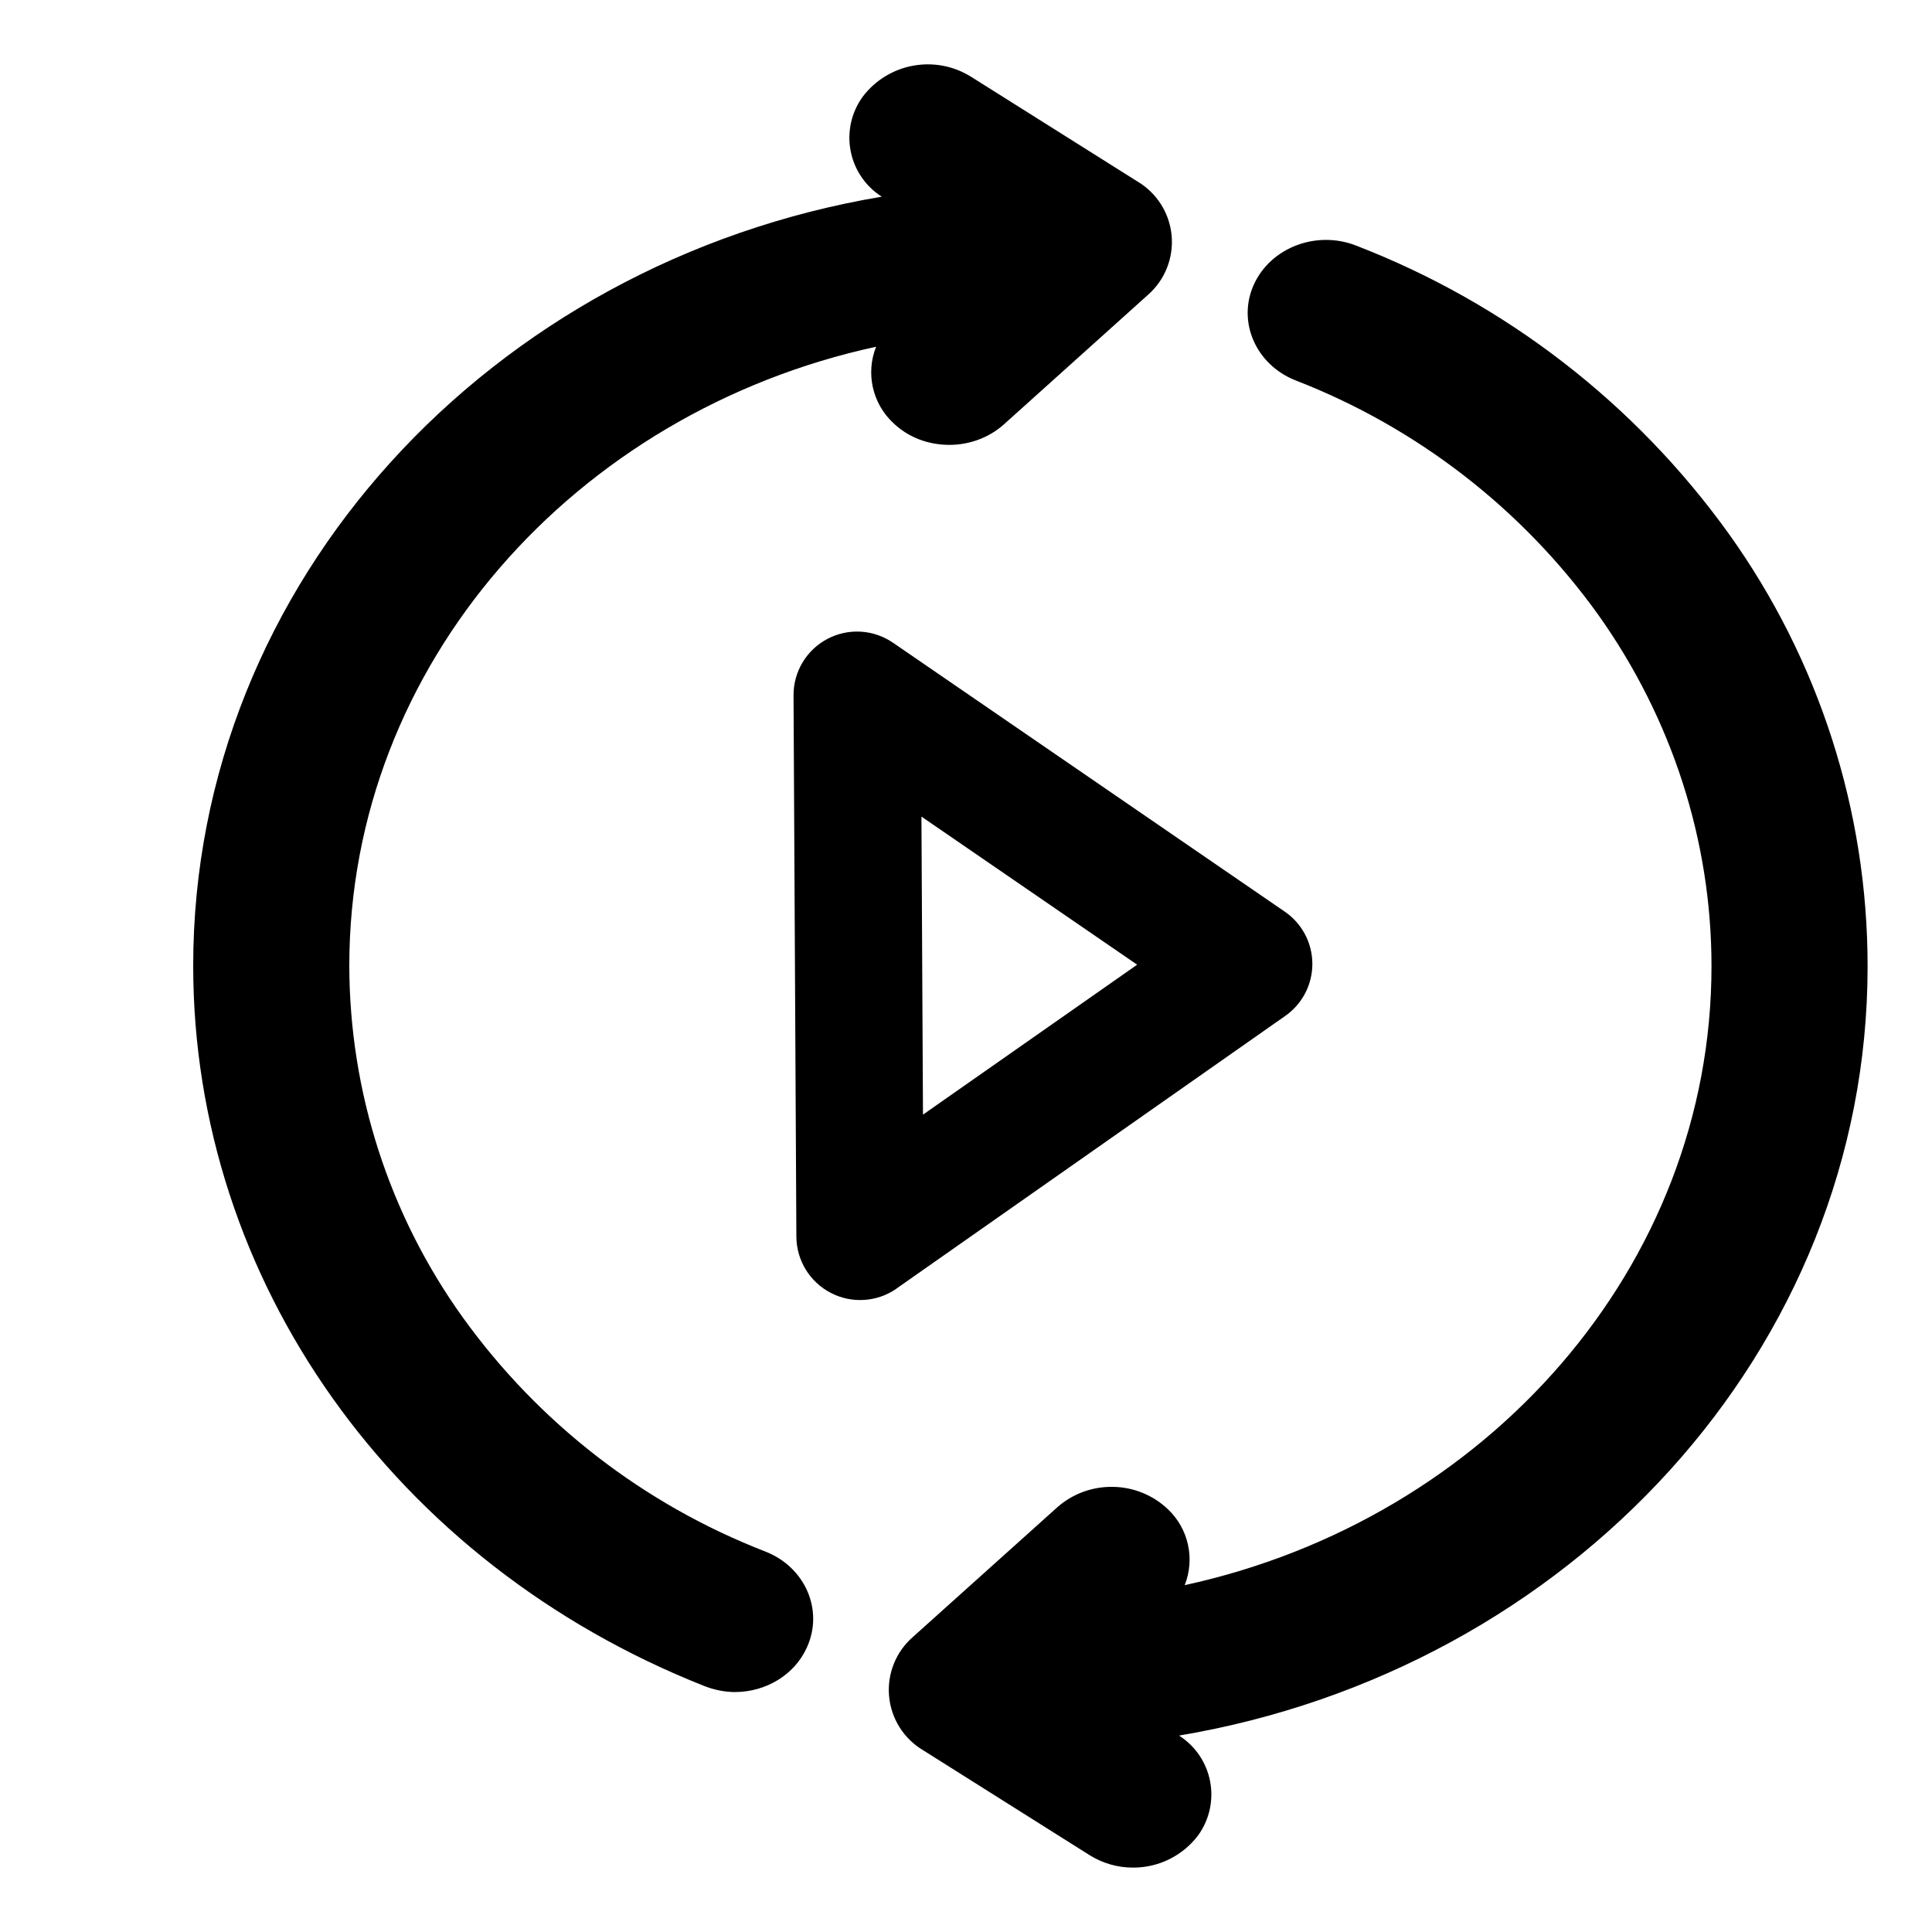
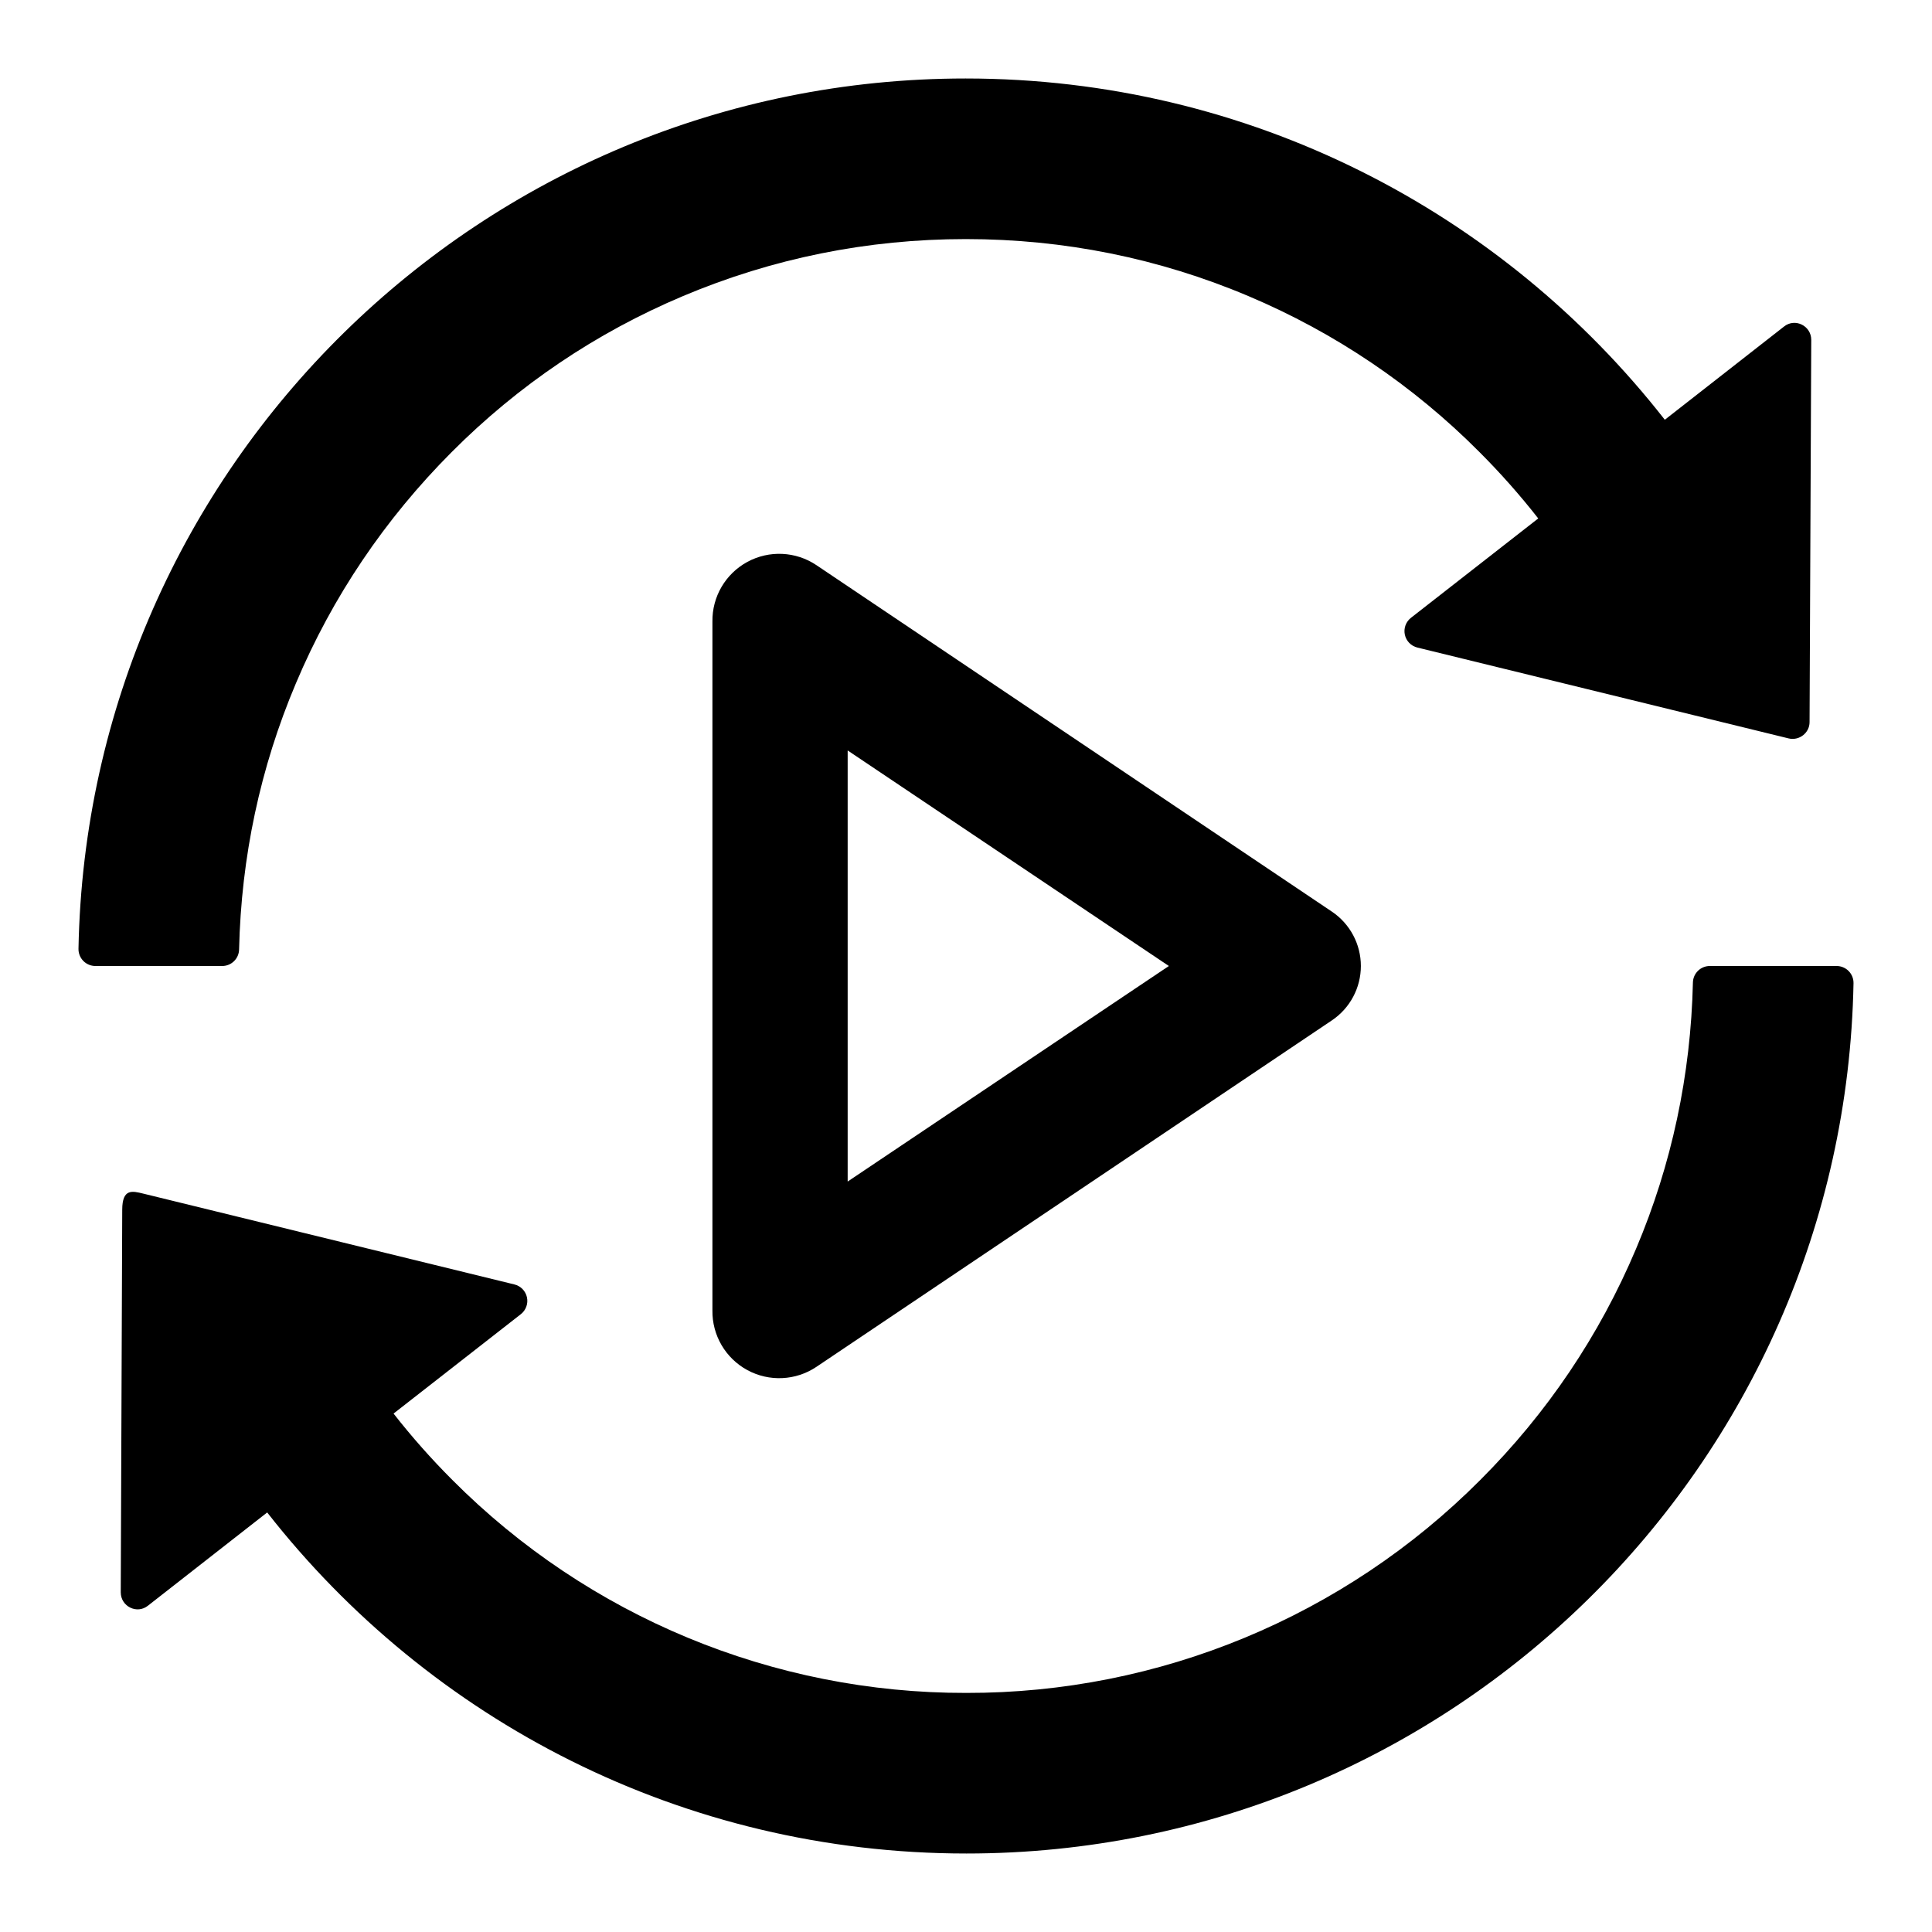
- <svg xmlns="http://www.w3.org/2000/svg" t="1788827782837" class="icon" viewBox="0 0 1024 1024" version="1.1" p-id="24198" width="200" height="200">
-   <path d="M474.999 683.076l206.165-144.589a33.587 33.587 0 0 0-0.41-55.433L473.293 340.651a33.655 33.655 0 0 0-52.702 27.921l1.502 286.993a33.792 33.792 0 0 0 52.975 27.511zM602.795 511.249L489.199 590.78 488.38 432.811l114.347 78.507z" p-id="24199" />
-   <path d="M718.985 130.253c-21.094-8.397-45.466 0.887-54.409 20.548s1.024 42.462 22.05 50.79a355.874 355.874 0 0 1 160.427 124.177c39.253 55.228 60.075 120.013 60.075 186.3 0 159.471-119.467 293.41-279.211 328.09a36.727 36.727 0 0 0-8.943-40.277 43.008 43.008 0 0 0-29.15-11.81 43.281 43.281 0 0 0-29.559 10.923l-76.459 68.676a37.205 37.205 0 0 0 5.598 60.075l88.064 55.501a43.145 43.145 0 0 0 23.074 6.622 43.008 43.008 0 0 0 34.475-17.067 37.001 37.001 0 0 0-10.103-52.907C832.171 885.077 989.867 715.435 989.867 512.205a393.83 393.83 0 0 0-73.523-229.239 437.18 437.18 0 0 0-197.359-152.713z m-313.344 692.087a356.011 356.011 0 0 1-160.427-124.177 320.717 320.717 0 0 1-60.075-186.3c0-159.471 119.467-293.41 279.211-328.09a36.727 36.727 0 0 0 8.943 40.277c8.192 7.919 18.91 11.742 29.901 11.742 10.24 0 20.685-3.55 28.809-10.786l76.459-68.745a37.274 37.274 0 0 0-5.598-60.075L514.799 40.755a43.281 43.281 0 0 0-57.549 10.513 37.001 37.001 0 0 0 10.103 52.975C260.096 139.059 102.4 308.565 102.4 511.863c0 166.912 106.496 316.757 271.019 381.815 5.325 2.048 10.786 3.14 16.111 3.14 16.111 0 31.539-8.875 38.161-23.689 8.943-19.661-0.819-42.462-22.05-50.79z" p-id="24200" />
+ <svg xmlns="http://www.w3.org/2000/svg" viewBox="0 0 1024 1024" fill="currentColor" data-adqt-slot="primary">
+   <g transform="translate(-61.44 -61.44) scale(1.12)">
+     <path d="M168 504.2c1-43.7 10-86.1 26.9-126 17.3-41 42.1-77.7 73.7-109.4S337 212.3 378 195c42.4-17.9 87.4-27 133.9-27s91.5 9.1 133.8 27A341.5 341.5 0 0 1 755 268.8c9.9 9.9 19.2 20.4 27.8 31.4l-60.2 47a8 8 0 0 0 3 14.1l175.7 43c5 1.2 9.9-2.6 9.9-7.7l.8-180.9c0-6.7-7.7-10.5-12.9-6.3l-56.4 44.1C765.8 155.1 646.2 92 511.8 92 282.7 92 96.3 275.6 92 503.8a8 8 0 0 0 8 8.2h60c4.4 0 7.9-3.5 8-7.8zm756 7.8h-60c-4.4 0-7.9 3.5-8 7.8-1 43.7-10 86.1-26.9 126-17.3 41-42.1 77.8-73.7 109.4A342.45 342.45 0 0 1 512.1 856a342.24 342.24 0 0 1-243.2-100.8c-9.9-9.9-19.2-20.4-27.8-31.4l60.2-47a8 8 0 0 0-3-14.1l-175.7-43c-5-1.2-9.9-2.6-9.9 7.7l-.7 181c0 6.7 7.7 10.5 12.9 6.3l56.4-44.1C258.2 868.9 377.8 932 512.2 932c229.2 0 415.5-183.7 419.8-411.8a8 8 0 0 0-8-8.2z" />
+     <path fill-rule="evenodd" d="m441.2 322.3 244 164a31 31 0 0 1 0 51.4l-244 164A31.6 31.6 0 0 1 392 675V349a31.6 31.6 0 0 1 49.2-26.7ZM456 410v204l152-102-152-102Z" />
+   </g>
</svg>
